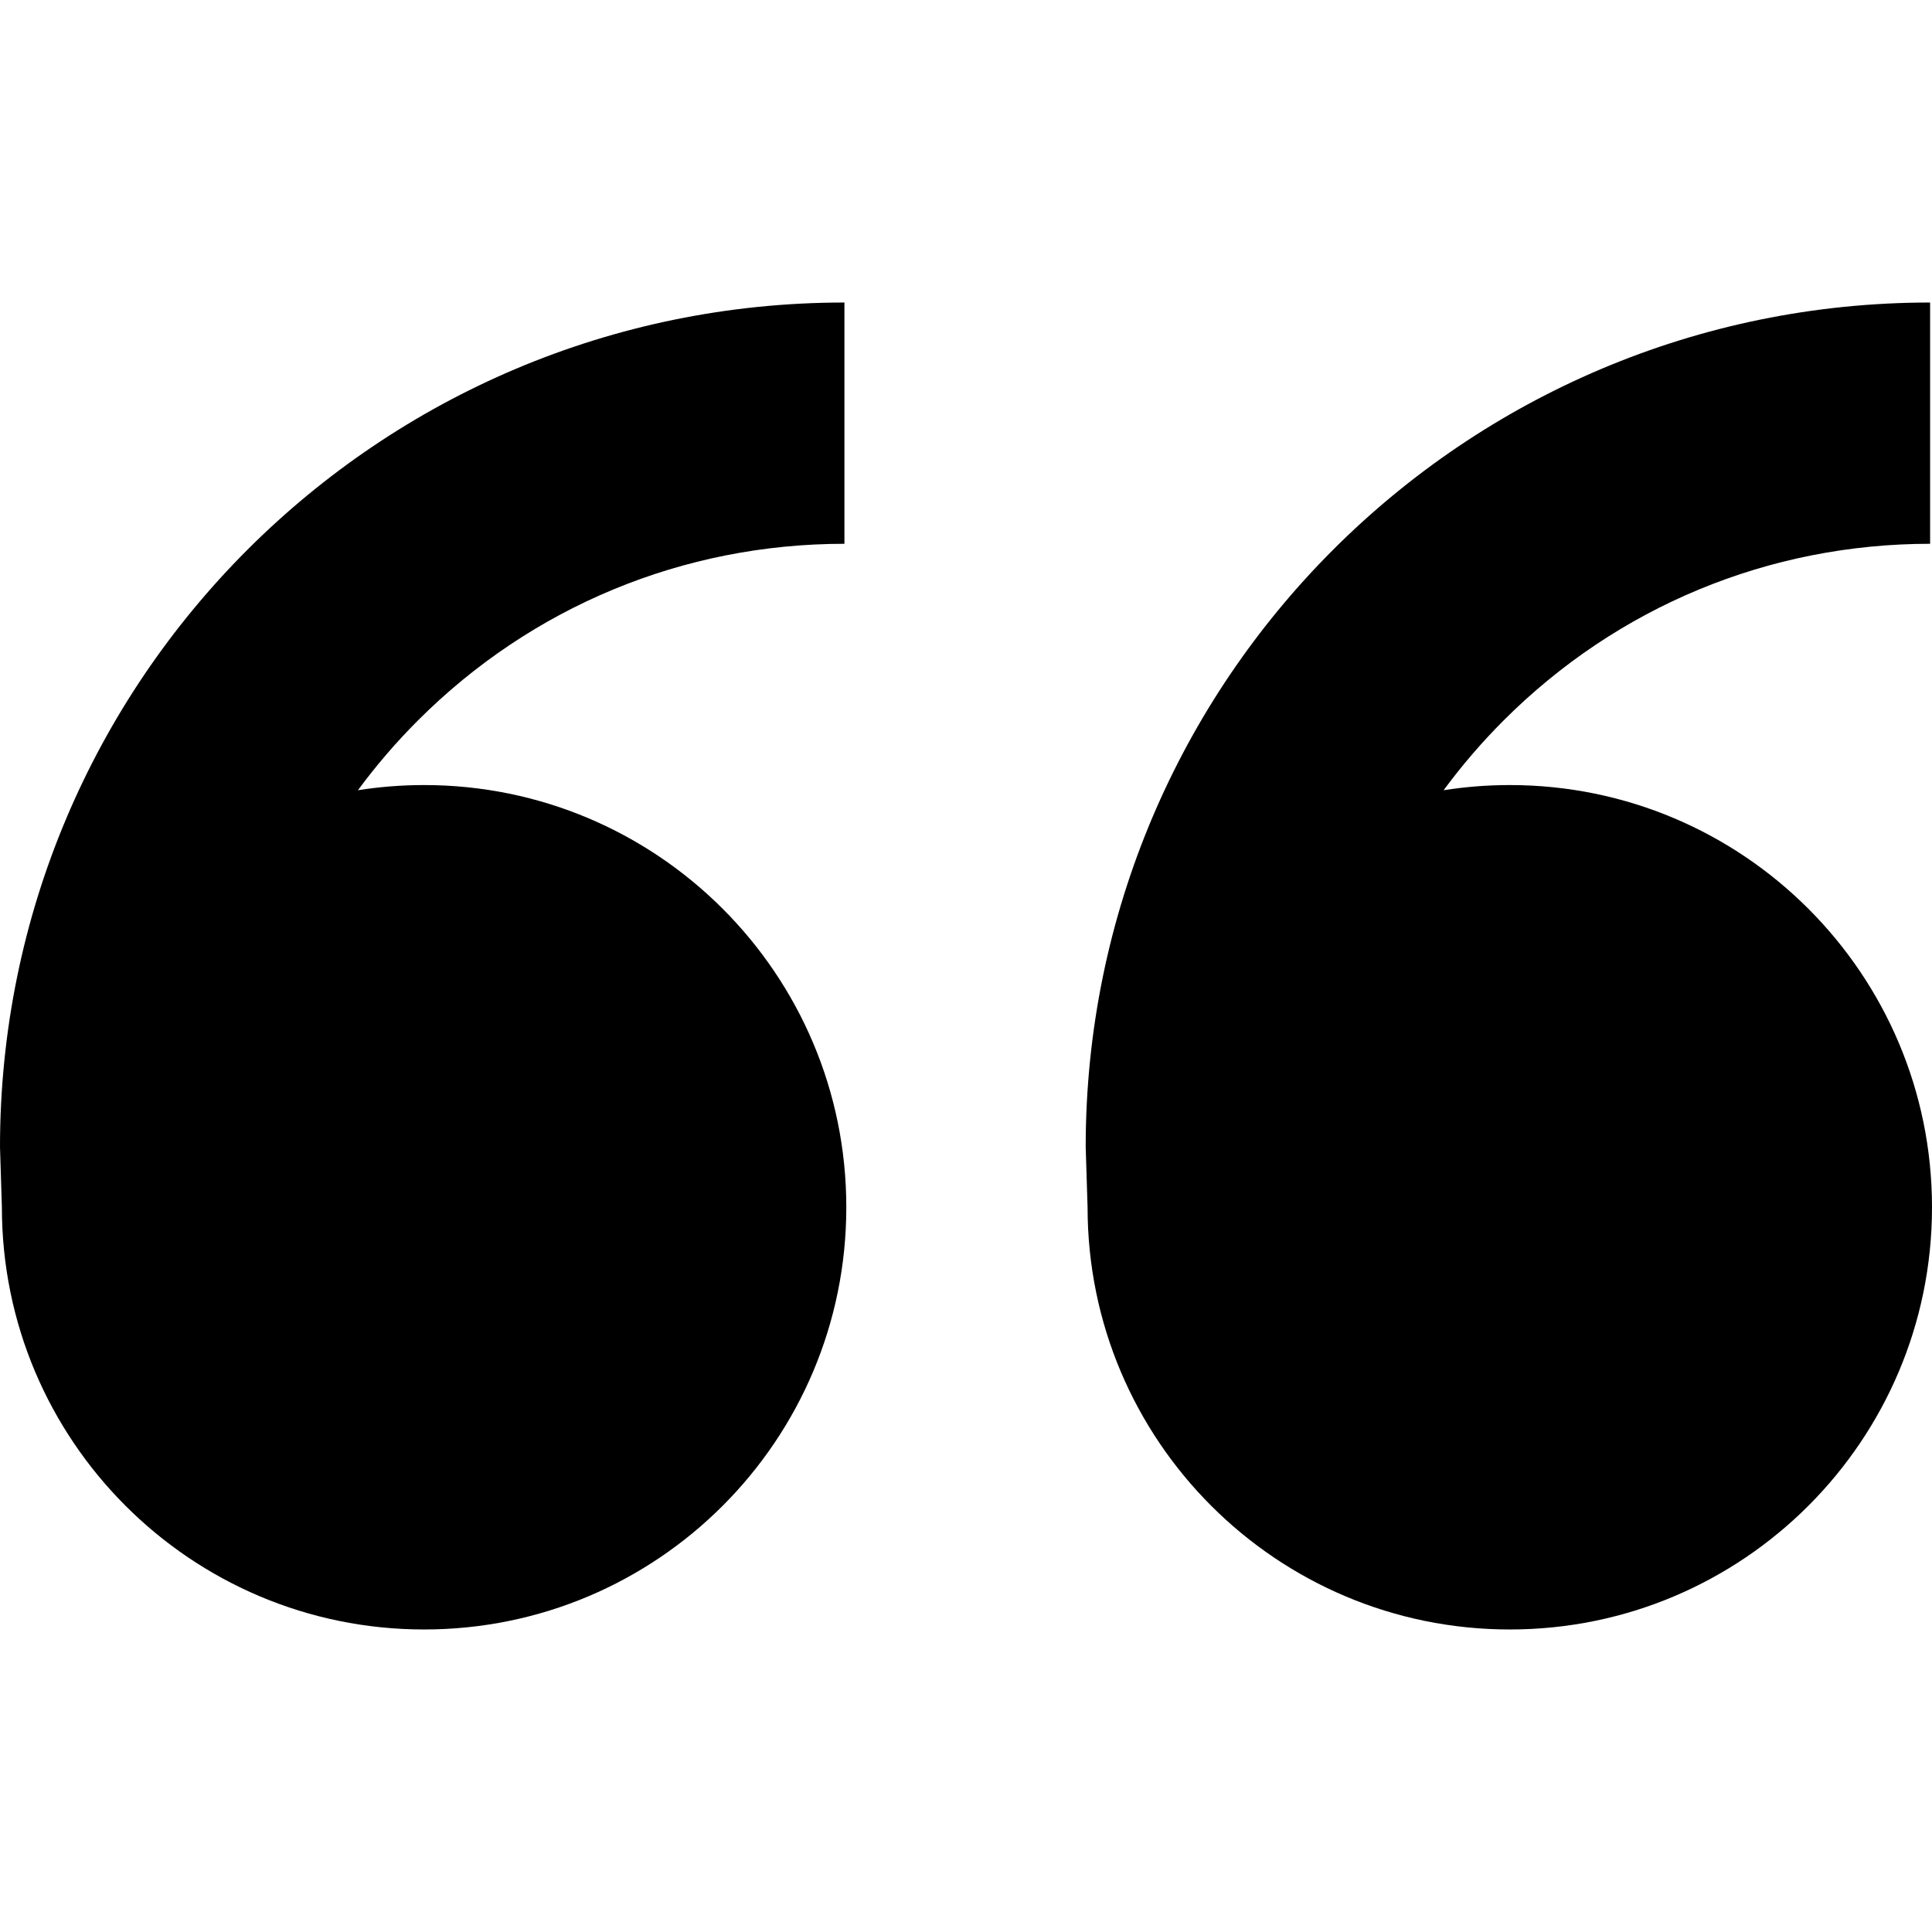
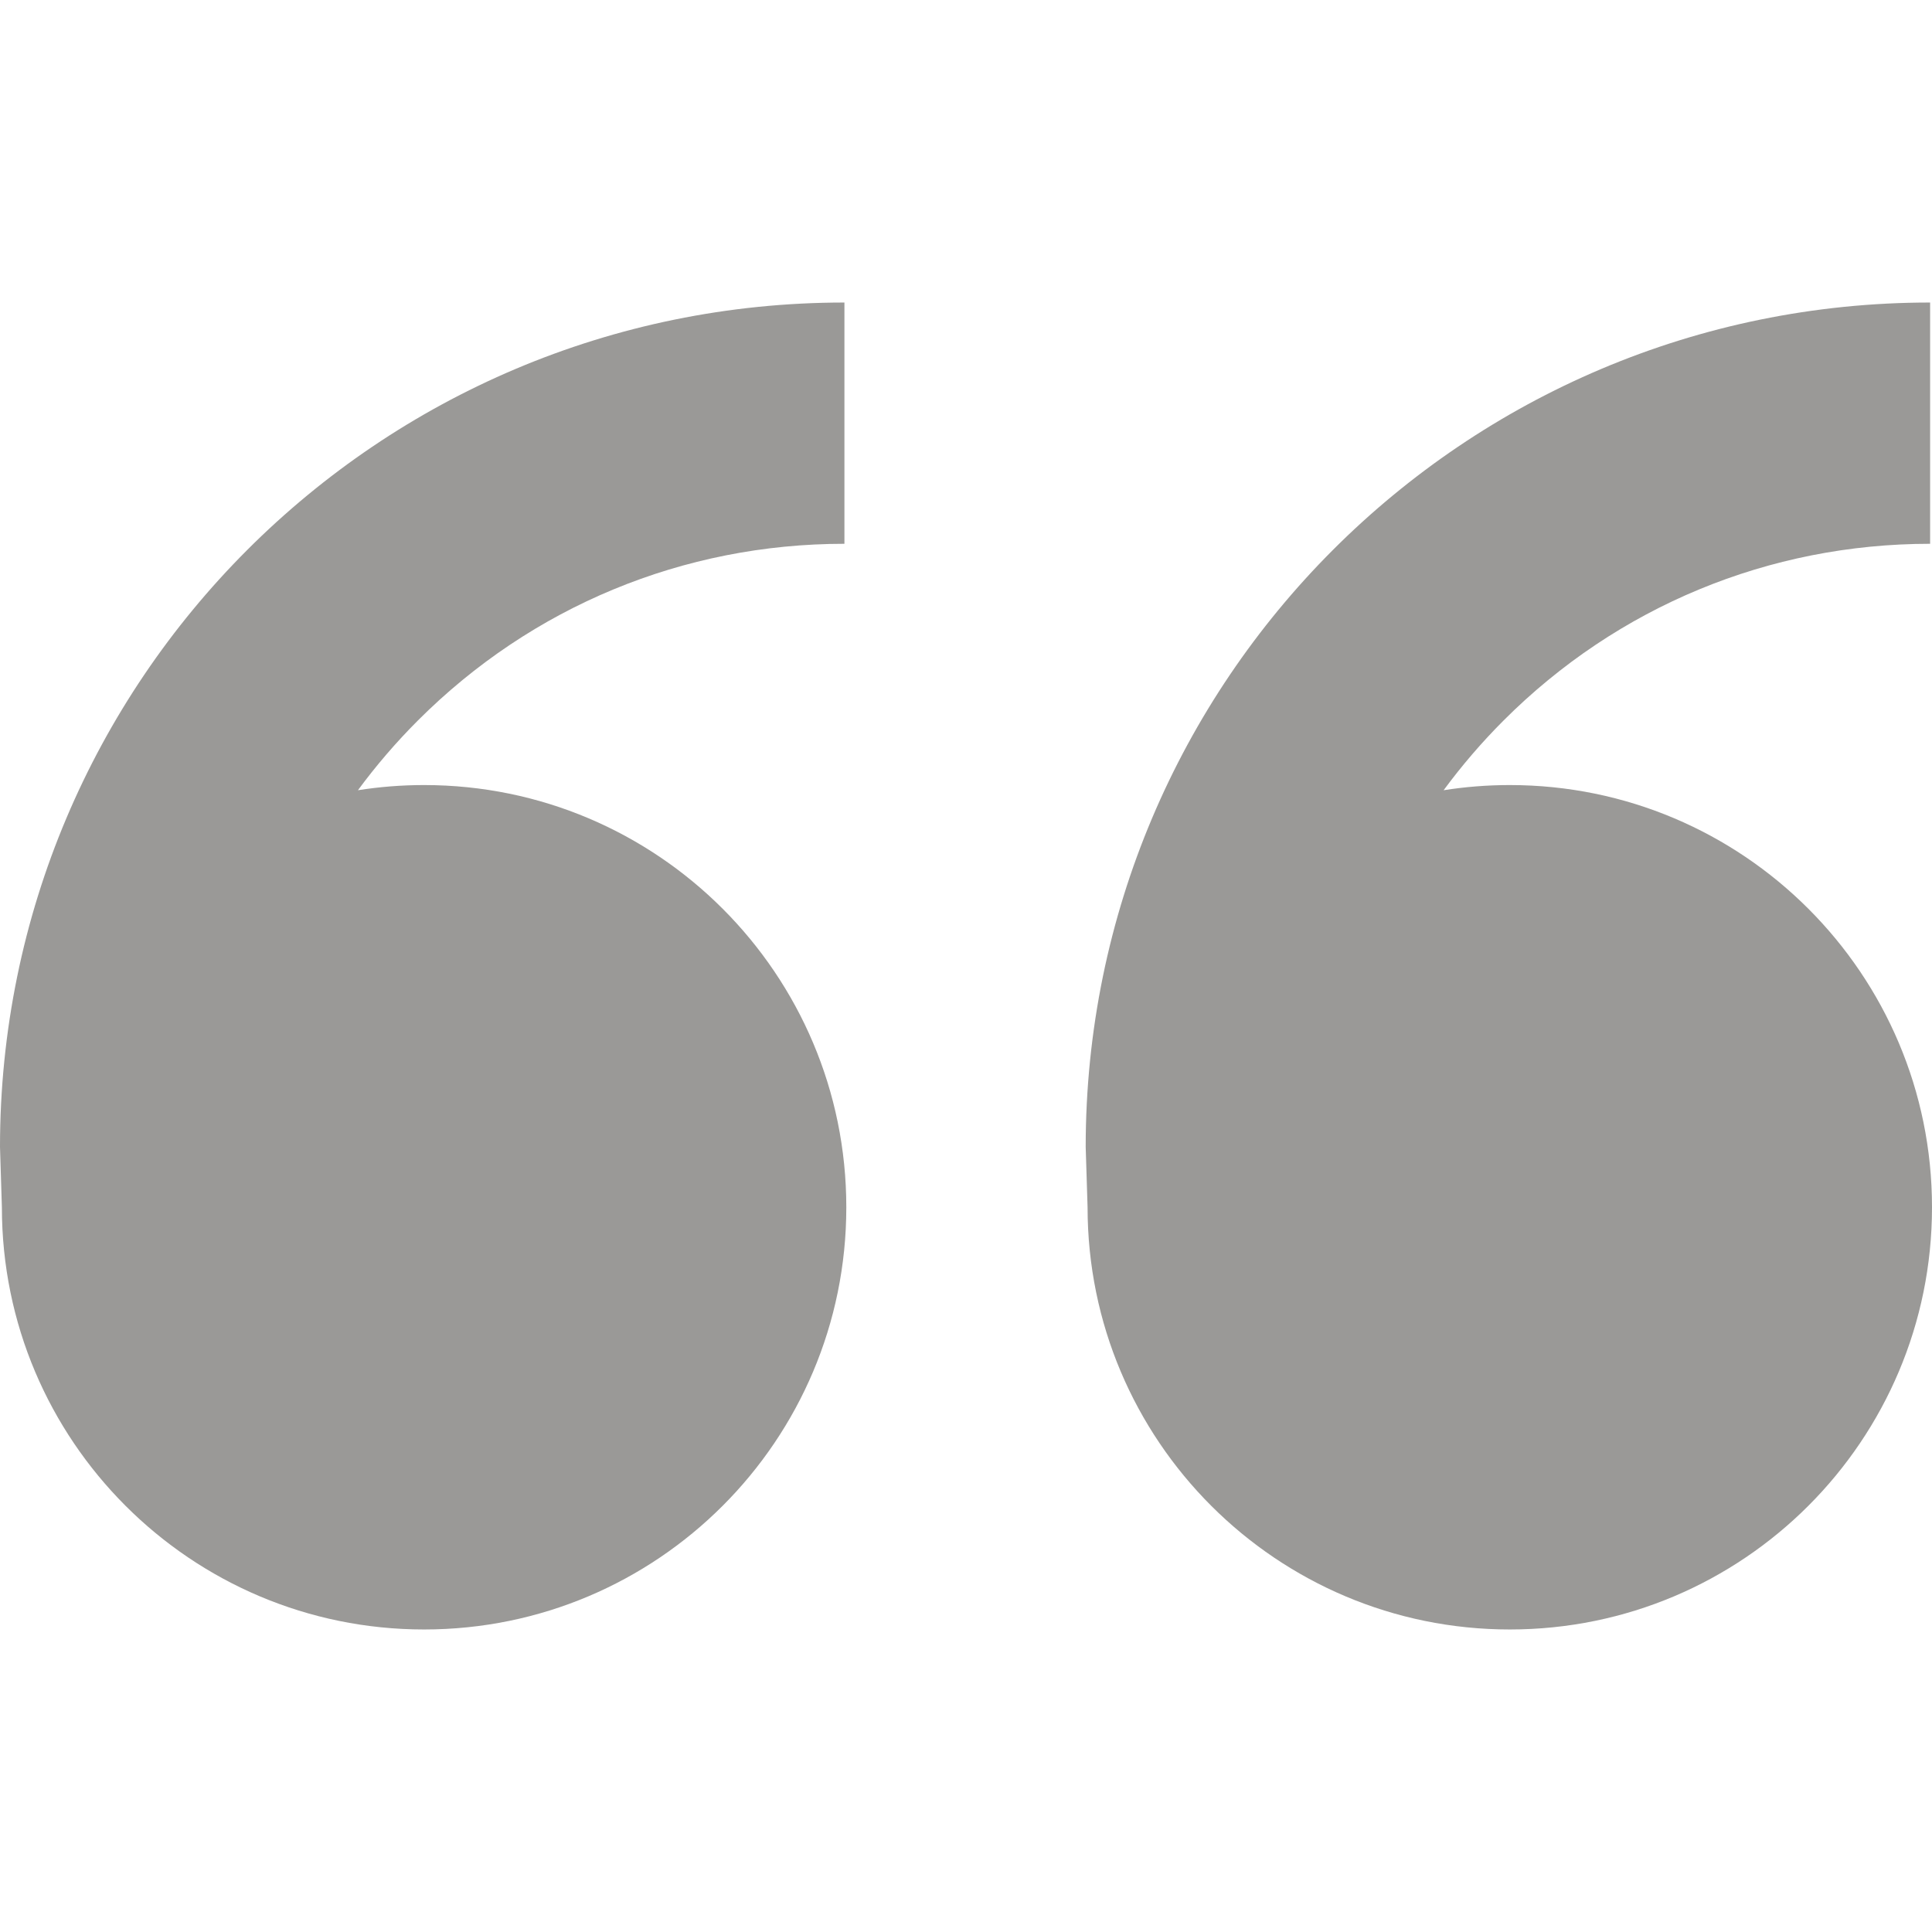
<svg xmlns="http://www.w3.org/2000/svg" class="fg-grau" viewBox="0 0 512.5 512.5">
-   <path d="M112.5,208.25c61.856,0,112,50.145,112,112s-50.144,112-112,112s-112-50.145-112-112l-0.5-16 c0-123.712,100.288-224,224-224v64c-42.737,0-82.917,16.643-113.137,46.863c-5.817,5.818-11.126,12.008-15.915,18.51 C100.667,208.723,106.528,208.25,112.5,208.25z M400.5,208.25c61.855,0,112,50.145,112,112s-50.145,112-112,112 s-112-50.145-112-112l-0.5-16c0-123.712,100.287-224,224-224v64c-42.736,0-82.918,16.643-113.137,46.863 c-5.818,5.818-11.127,12.008-15.916,18.51C388.666,208.723,394.527,208.25,400.5,208.25z" />
+   <style type="text/css">
+     .path{fill:#9a9997;}
+   </style>
+   <path class="path" d="M112.5,208.25c61.856,0,112,50.145,112,112s-50.144,112-112,112s-112-50.145-112-112l-0.5-16 c0-123.712,100.288-224,224-224v64c-42.737,0-82.917,16.643-113.137,46.863c-5.817,5.818-11.126,12.008-15.915,18.51 C100.667,208.723,106.528,208.25,112.5,208.25z M400.5,208.25c61.855,0,112,50.145,112,112s-50.145,112-112,112 s-112-50.145-112-112l-0.5-16c0-123.712,100.287-224,224-224v64c-42.736,0-82.918,16.643-113.137,46.863 c-5.818,5.818-11.127,12.008-15.916,18.51C388.666,208.723,394.527,208.25,400.5,208.25z" />
</svg>
